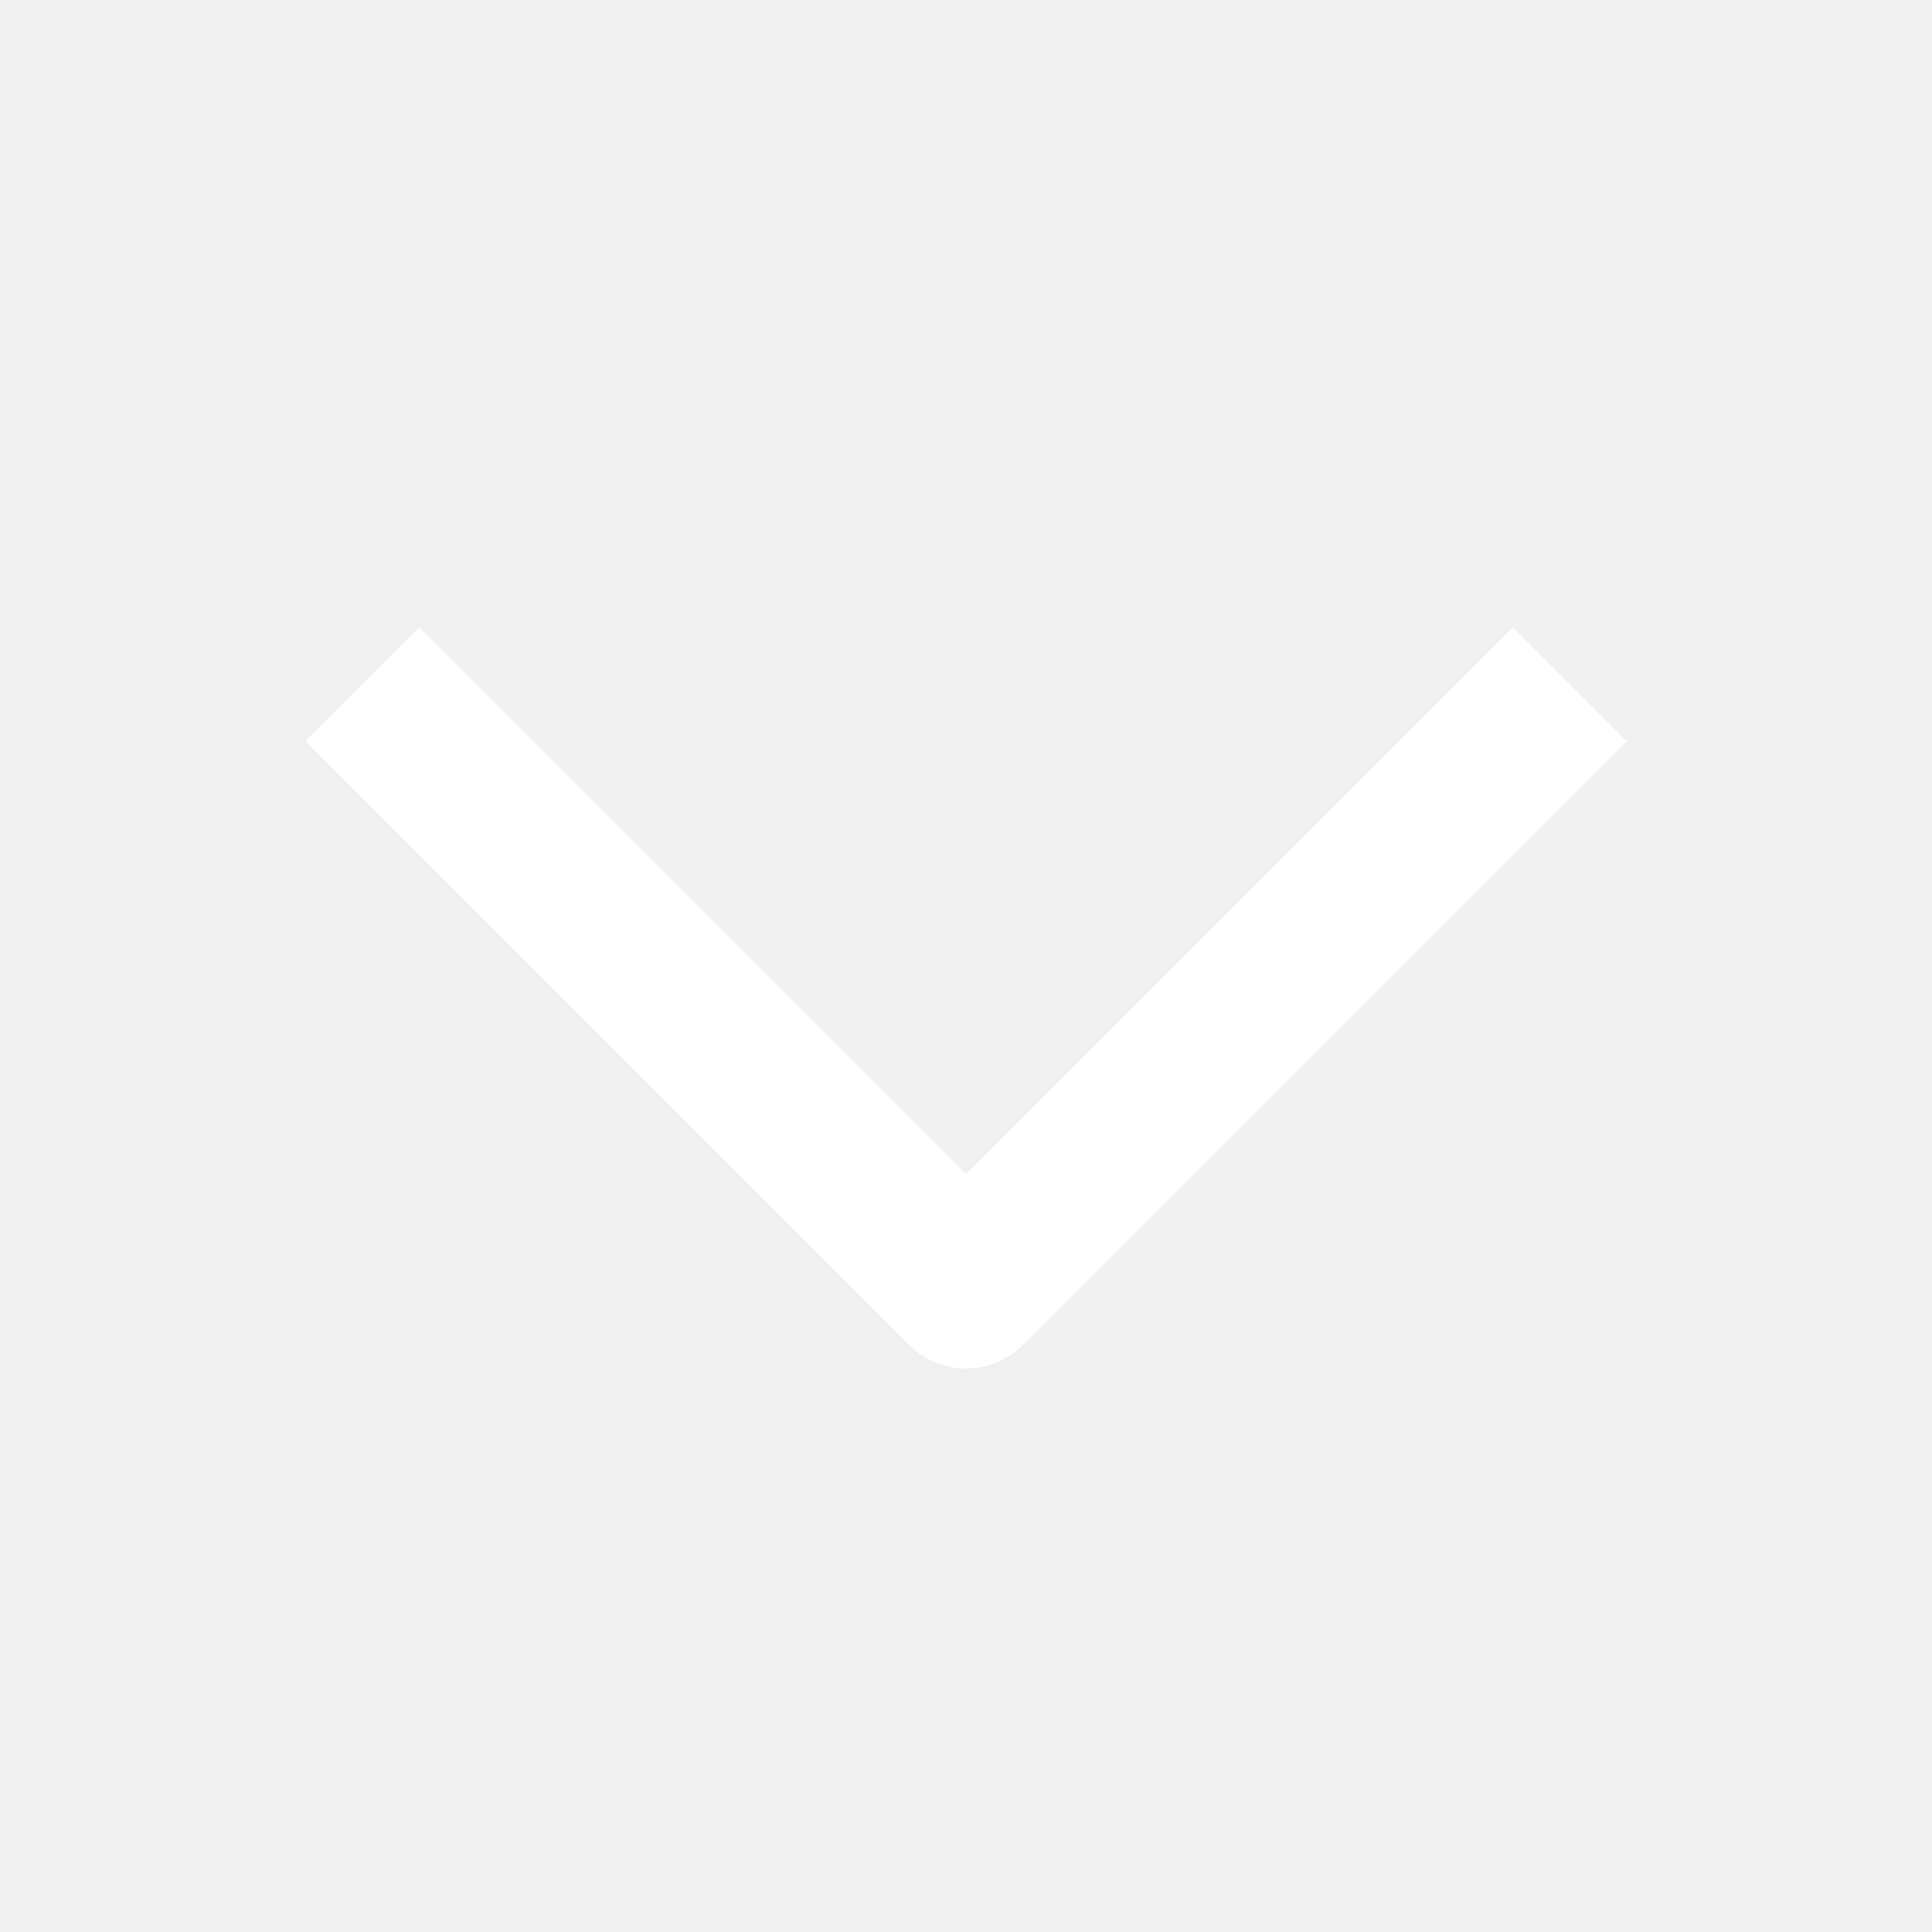
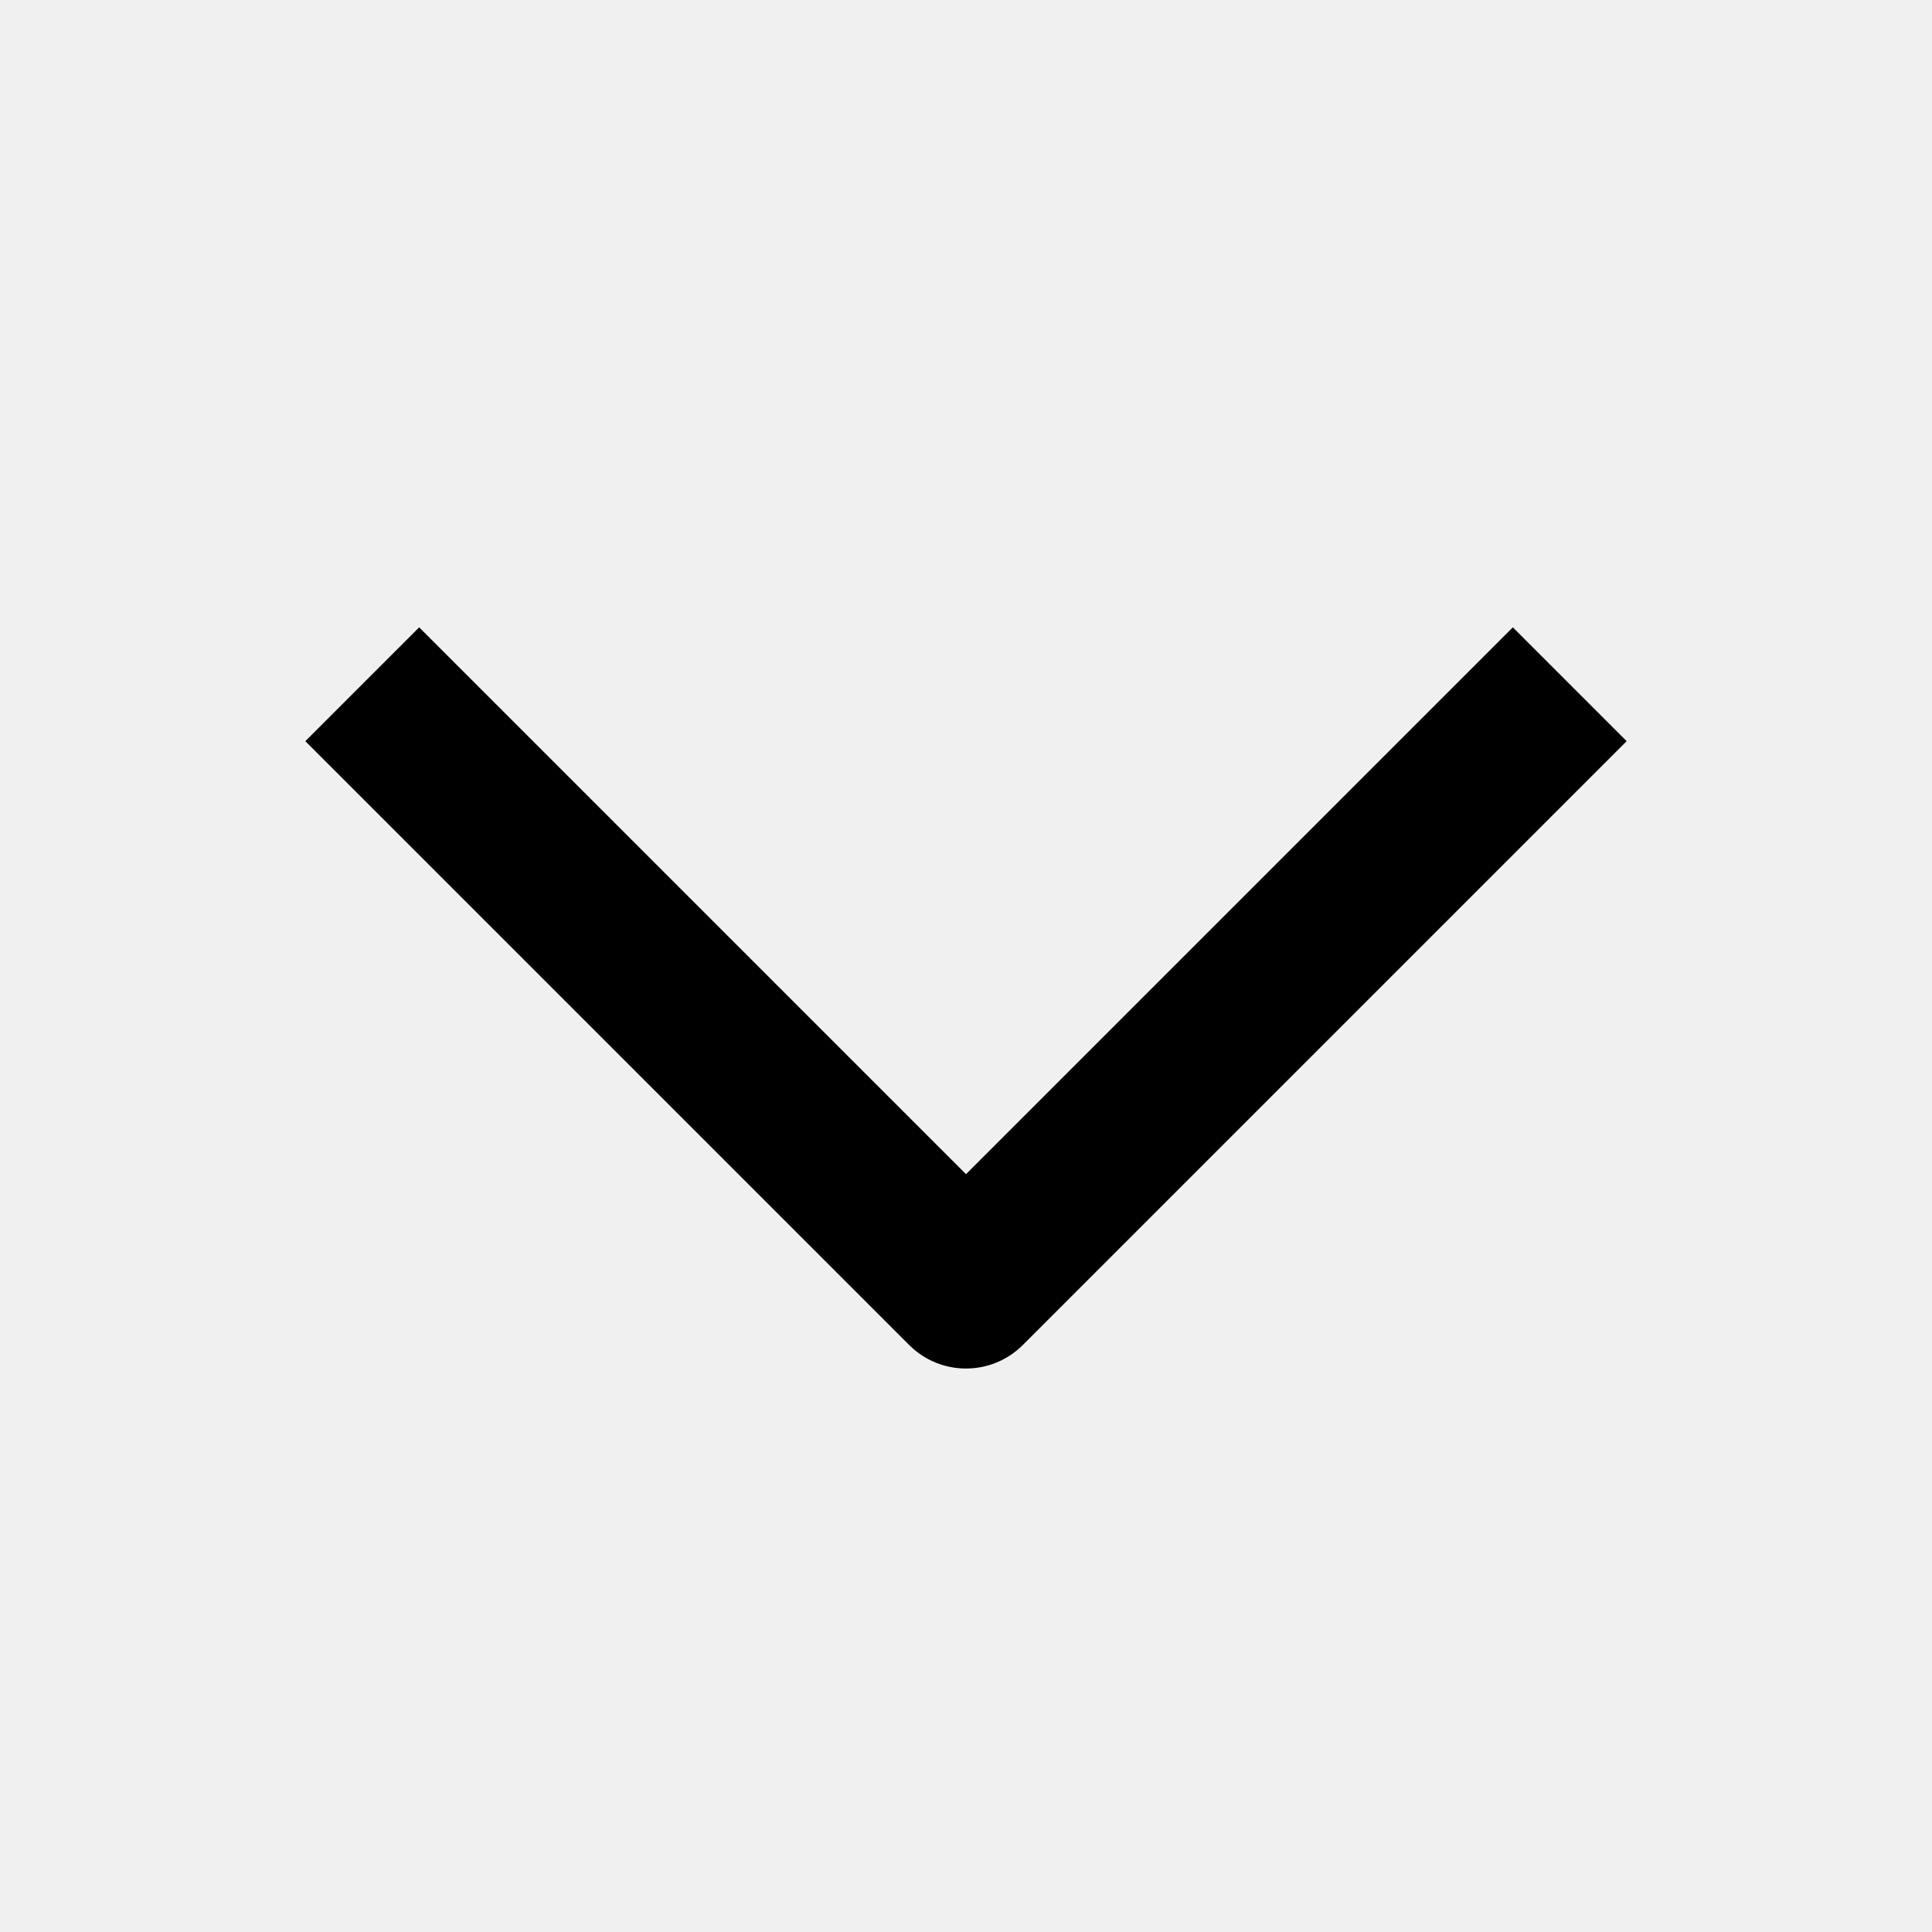
- <svg xmlns="http://www.w3.org/2000/svg" width="24" height="24" viewBox="0 0 24 24" fill="none">
-   <path fill-rule="evenodd" clip-rule="evenodd" d="M12 14.586L5.207 7.793L3.793 9.207L11.293 16.707C11.683 17.098 12.316 17.098 12.707 16.707L20.207 9.207L18.793 7.793L12 14.586Z" fill="white" />
+ <svg xmlns="http://www.w3.org/2000/svg" width="24" height="24" viewBox="0 0 24 24" fill="#000">
+   <path fill-rule="evenodd" clip-rule="evenodd" d="M12 14.586L5.207 7.793L3.793 9.207L11.293 16.707C11.683 17.098 12.316 17.098 12.707 16.707L20.207 9.207L18.793 7.793L12 14.586Z" fill="#000" />
</svg>
